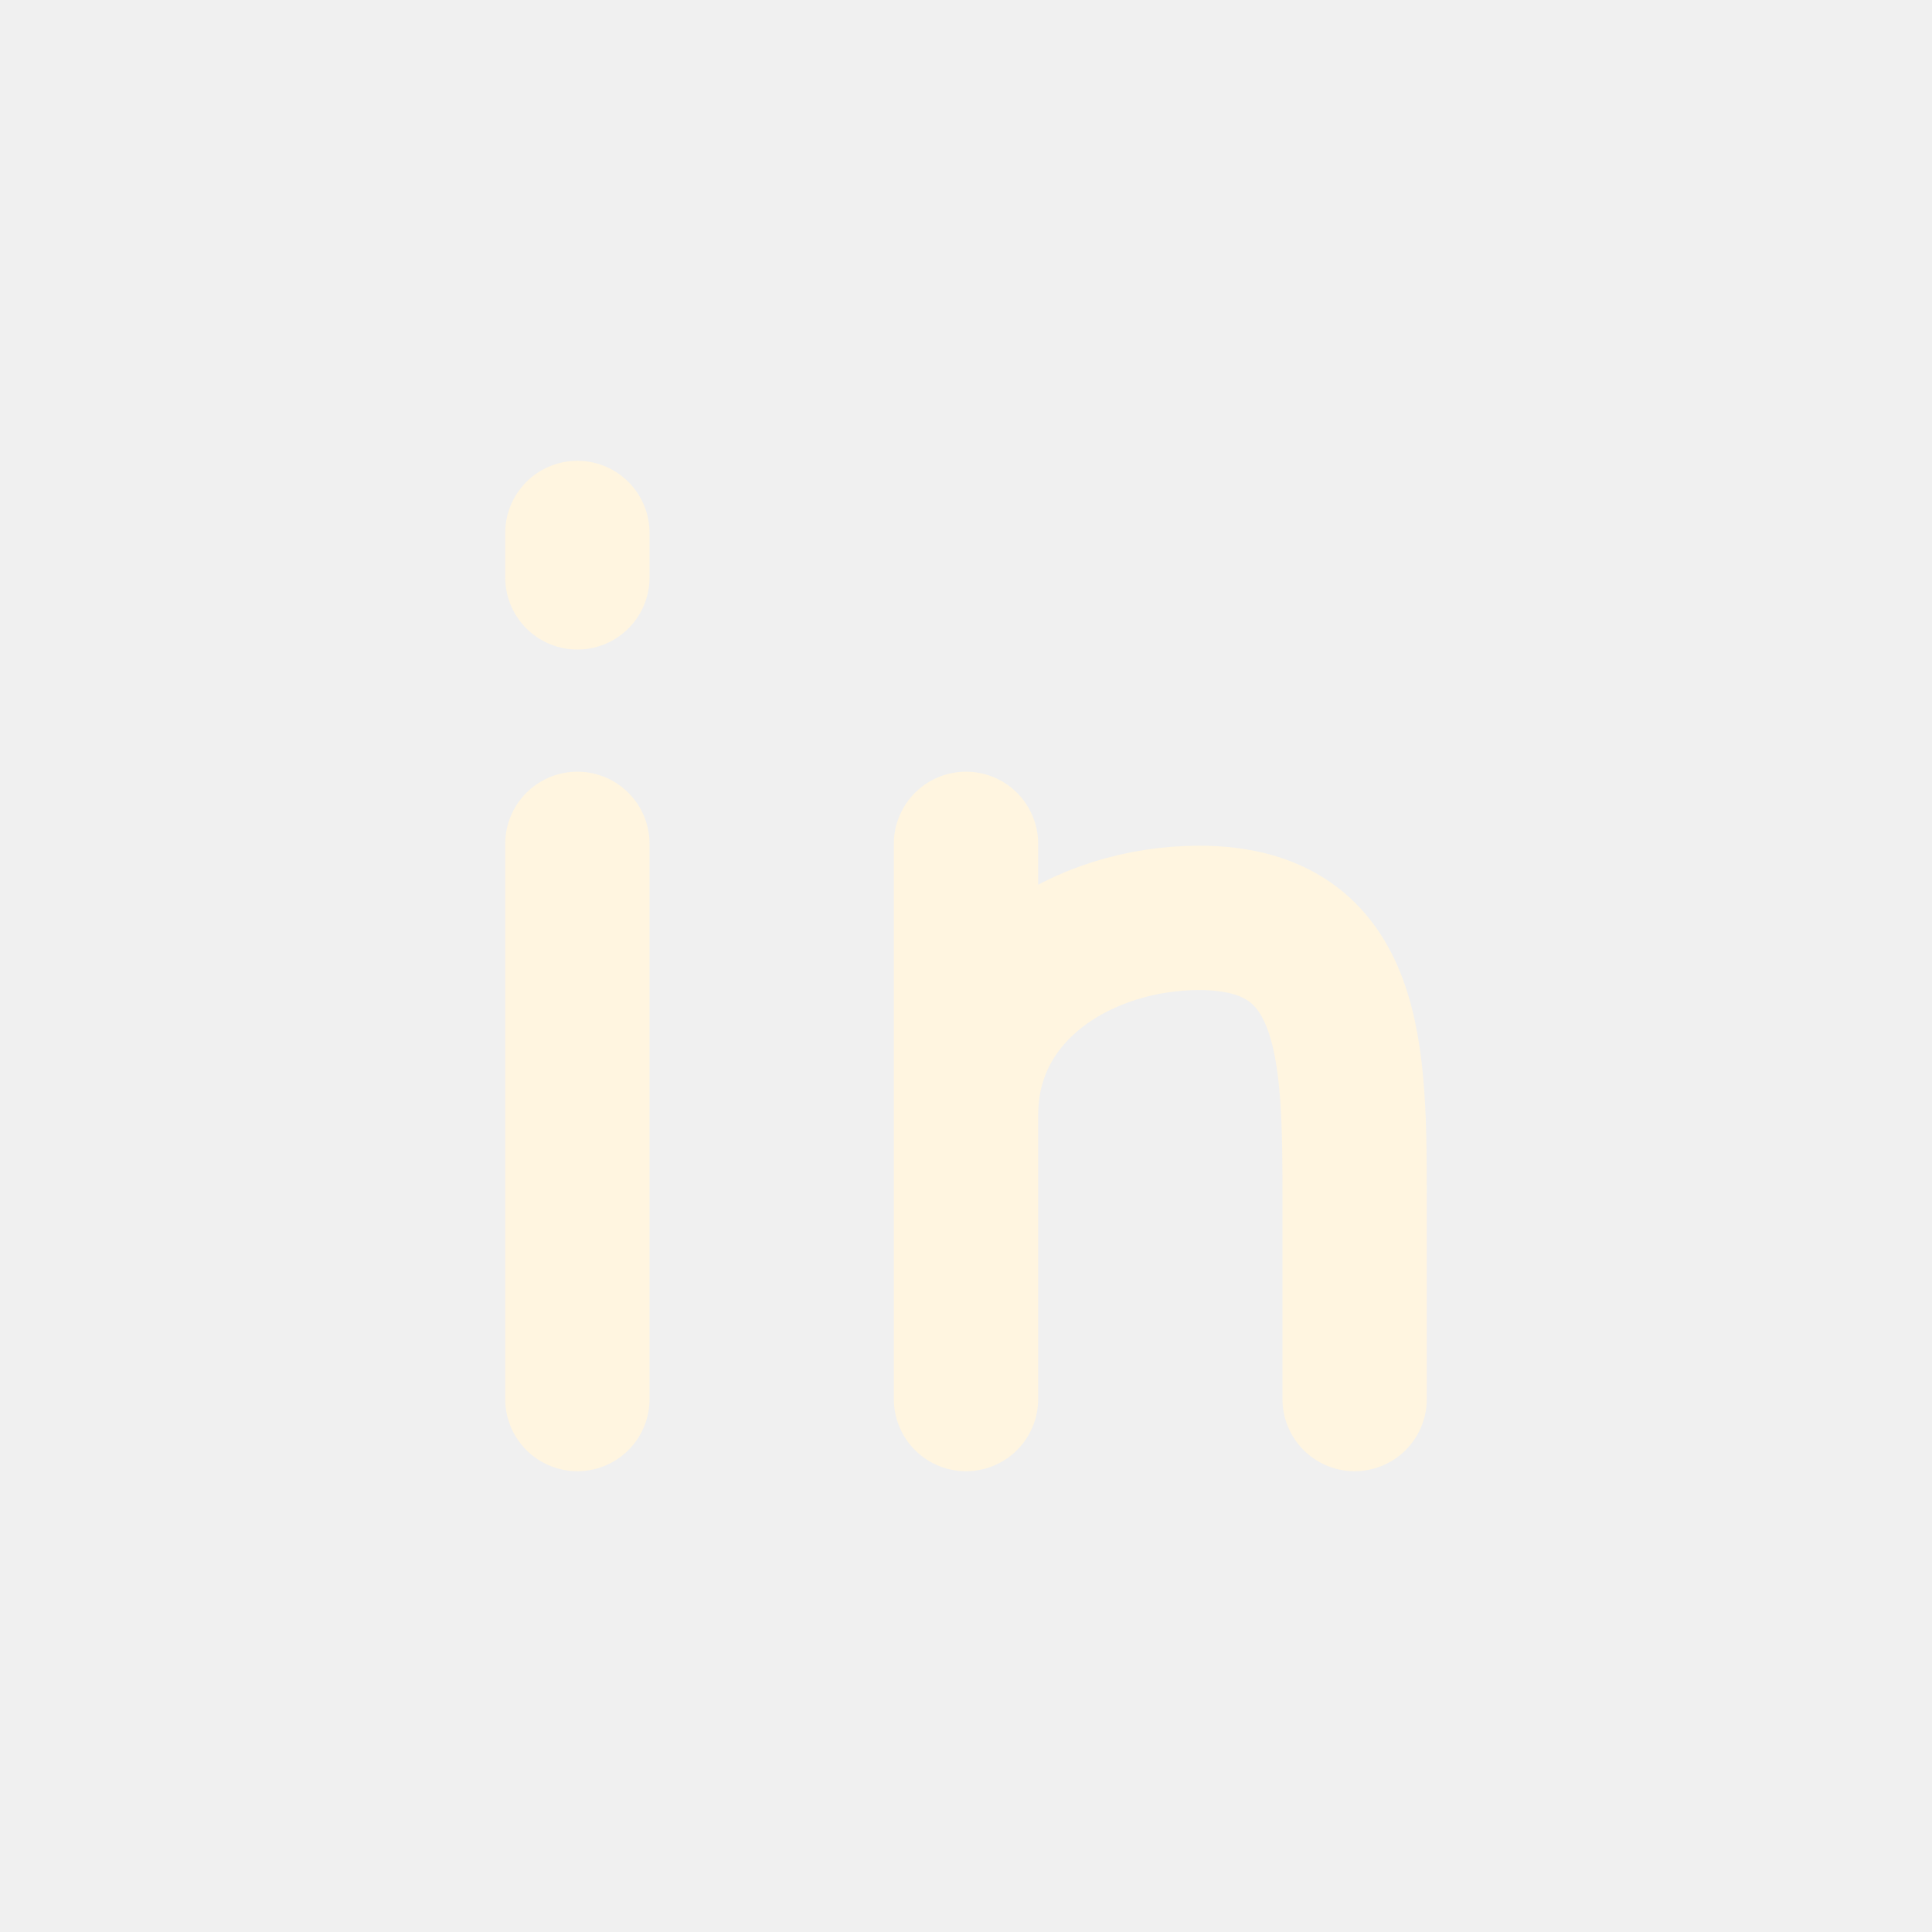
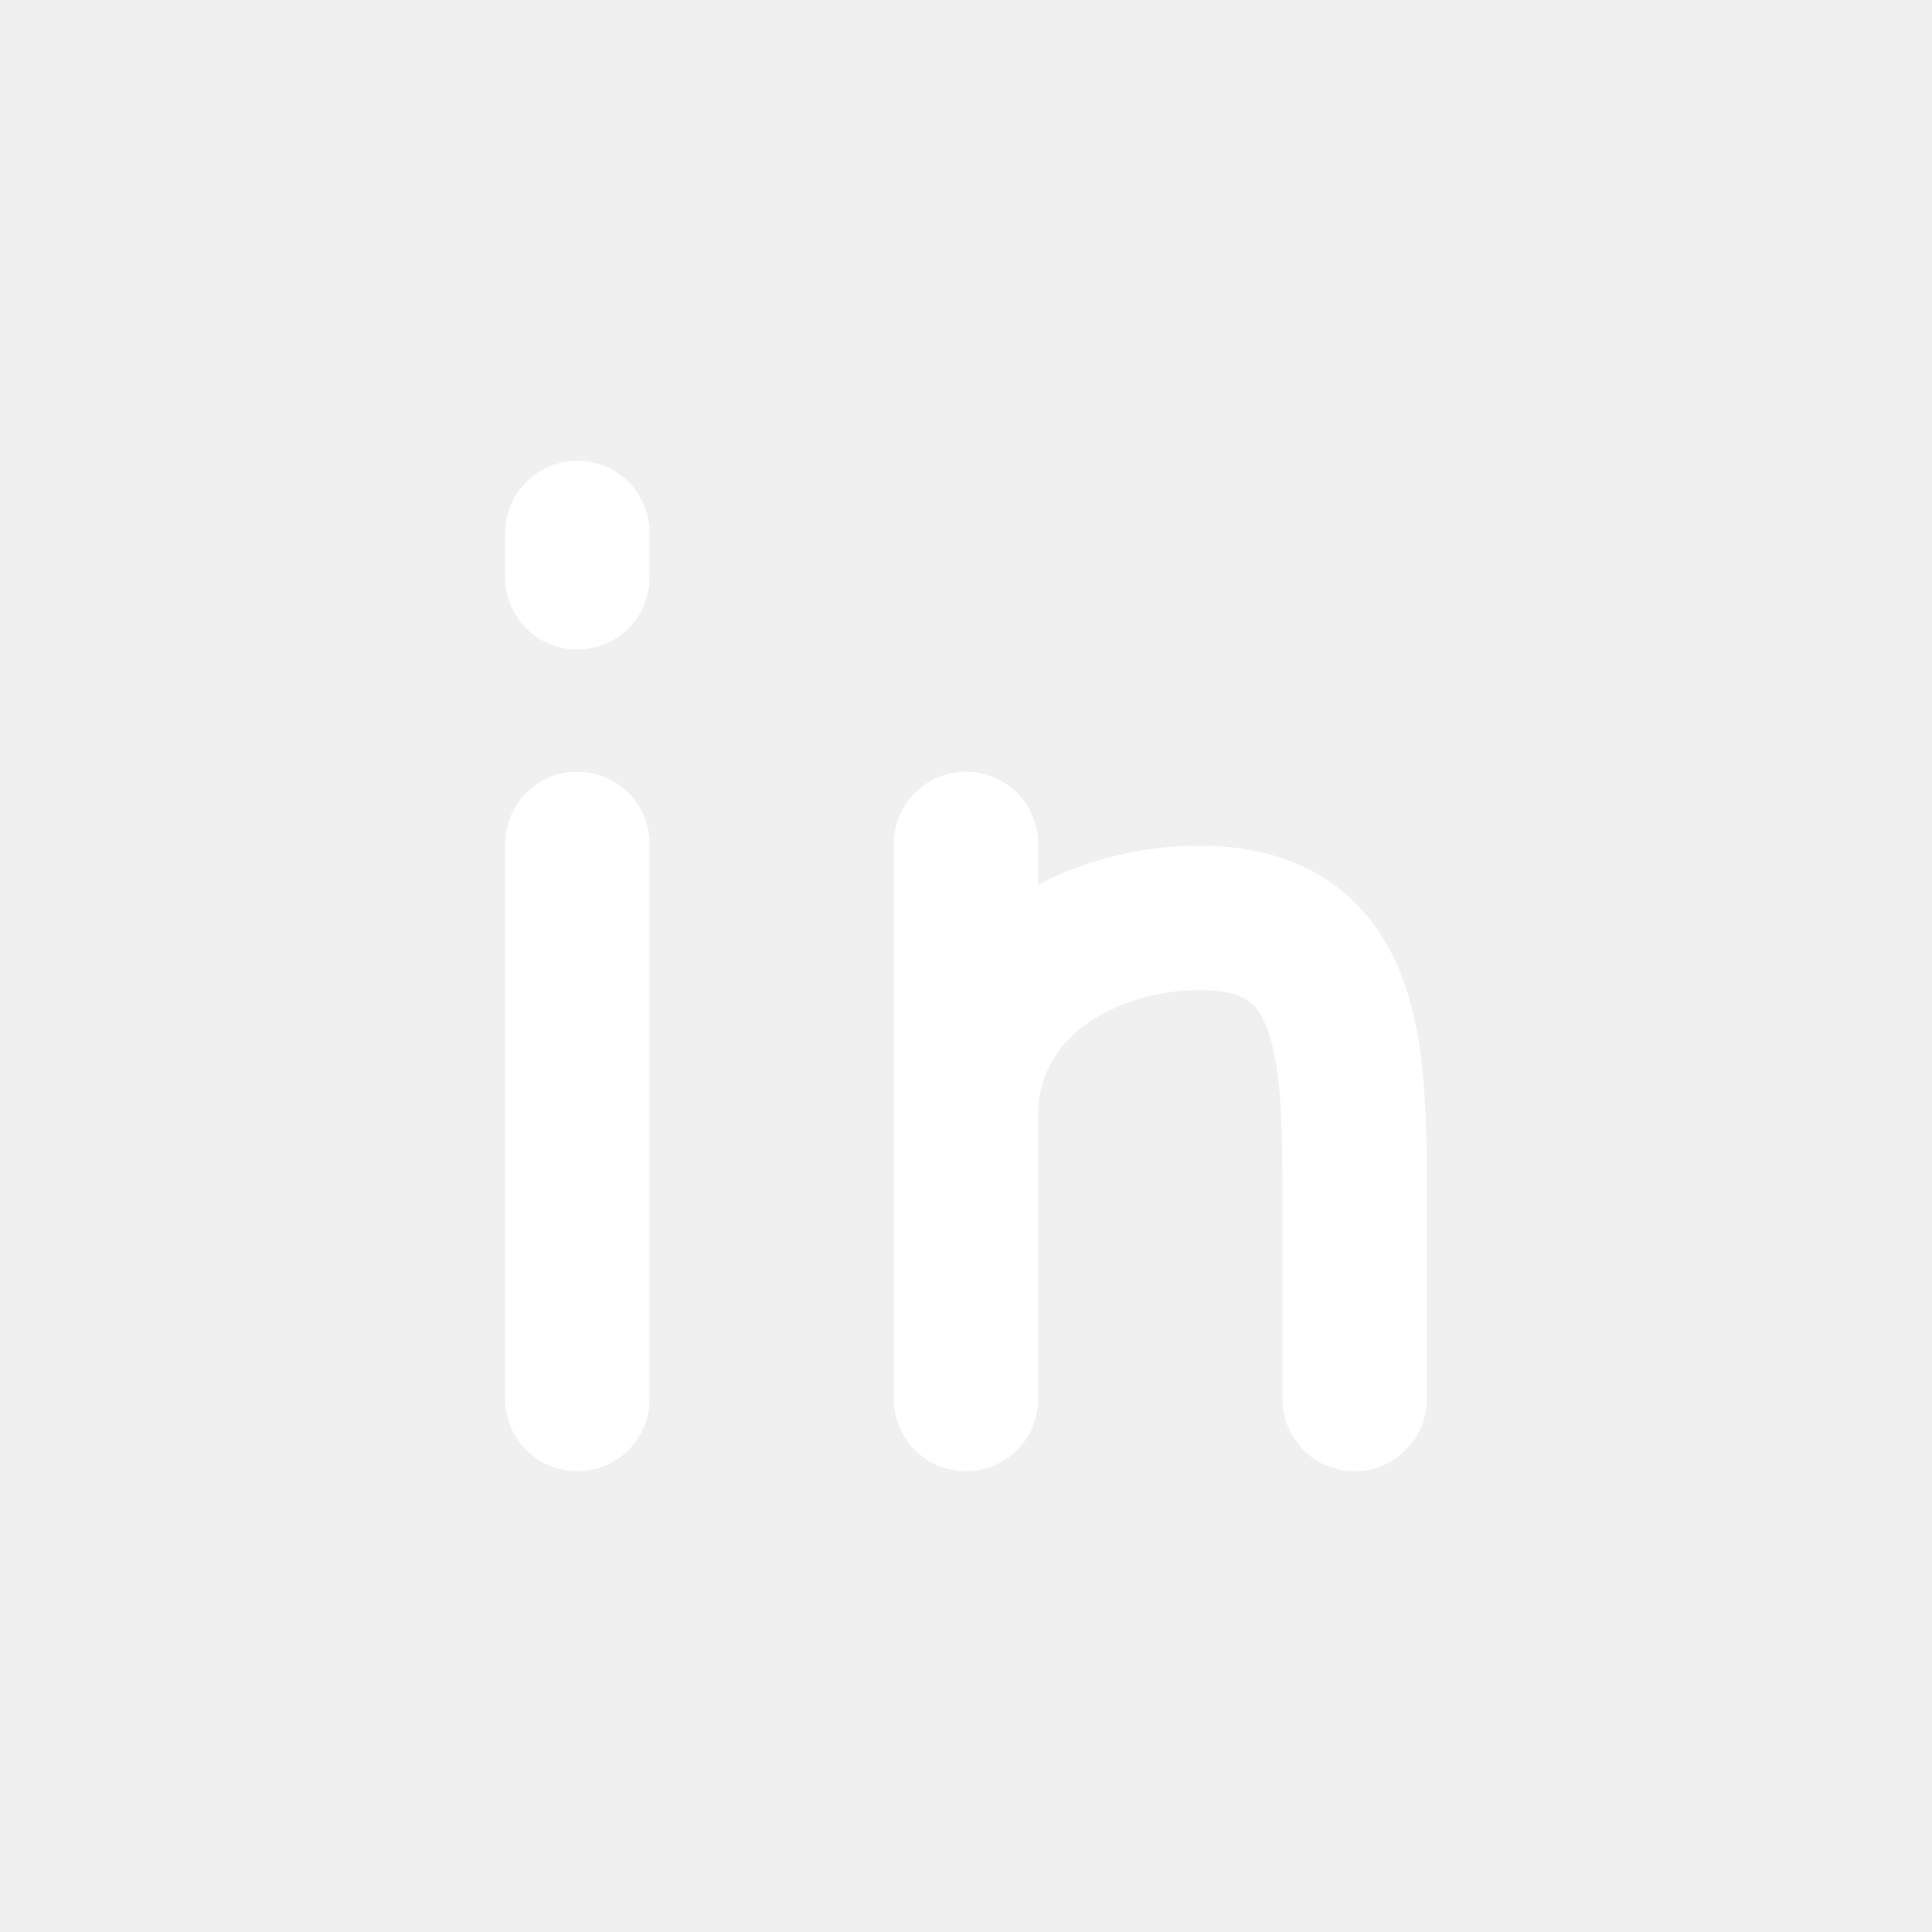
<svg xmlns="http://www.w3.org/2000/svg" width="60" height="60" viewBox="0 0 87 87" fill="none">
-   <path d="M26 63V38M43.5 63V50.222M43.5 50.222V38M43.5 50.222C43.5 44.5 48.846 41.333 54 41.333C61 41.333 61 47.444 61 54.111V63" stroke="#fff5e0" stroke-width="6.5" stroke-linecap="round" stroke-linejoin="round" />
-   <path d="M26 24V26" stroke="#fff5e0" stroke-width="6.5" stroke-linecap="round" stroke-linejoin="round" />
+   <path d="M26 63V38M43.5 63V50.222M43.5 50.222V38M43.5 50.222C43.5 44.5 48.846 41.333 54 41.333C61 41.333 61 47.444 61 54.111V63" stroke="#FFFFFF" stroke-width="6.5" stroke-linecap="round" stroke-linejoin="round" />
+   <path d="M26 24V26" stroke="#FFFFFF" stroke-width="6.5" stroke-linecap="round" stroke-linejoin="round" />
</svg>
